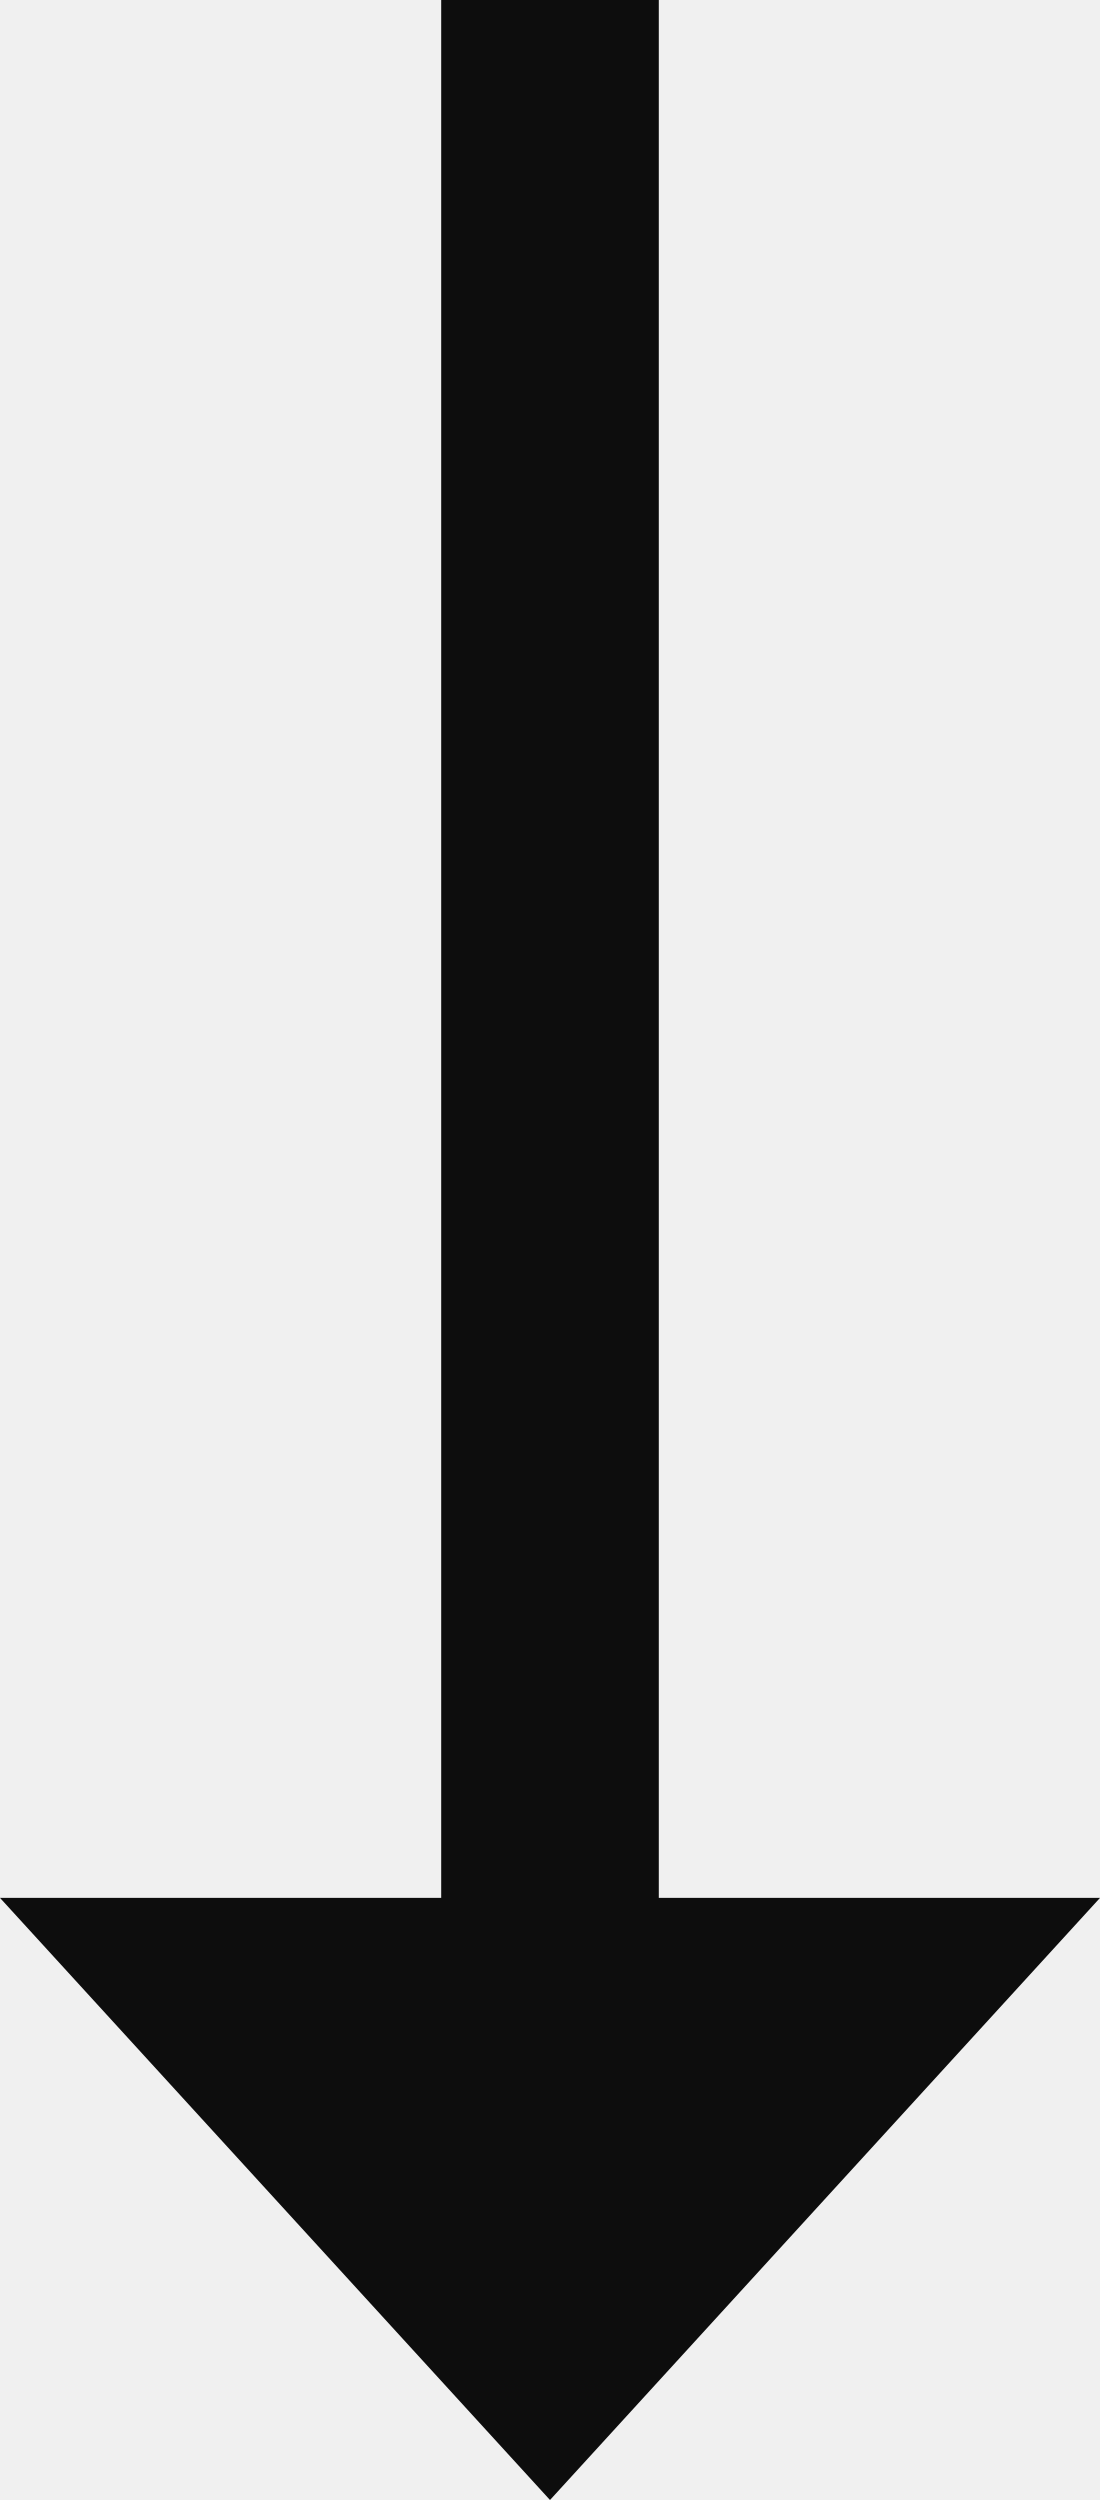
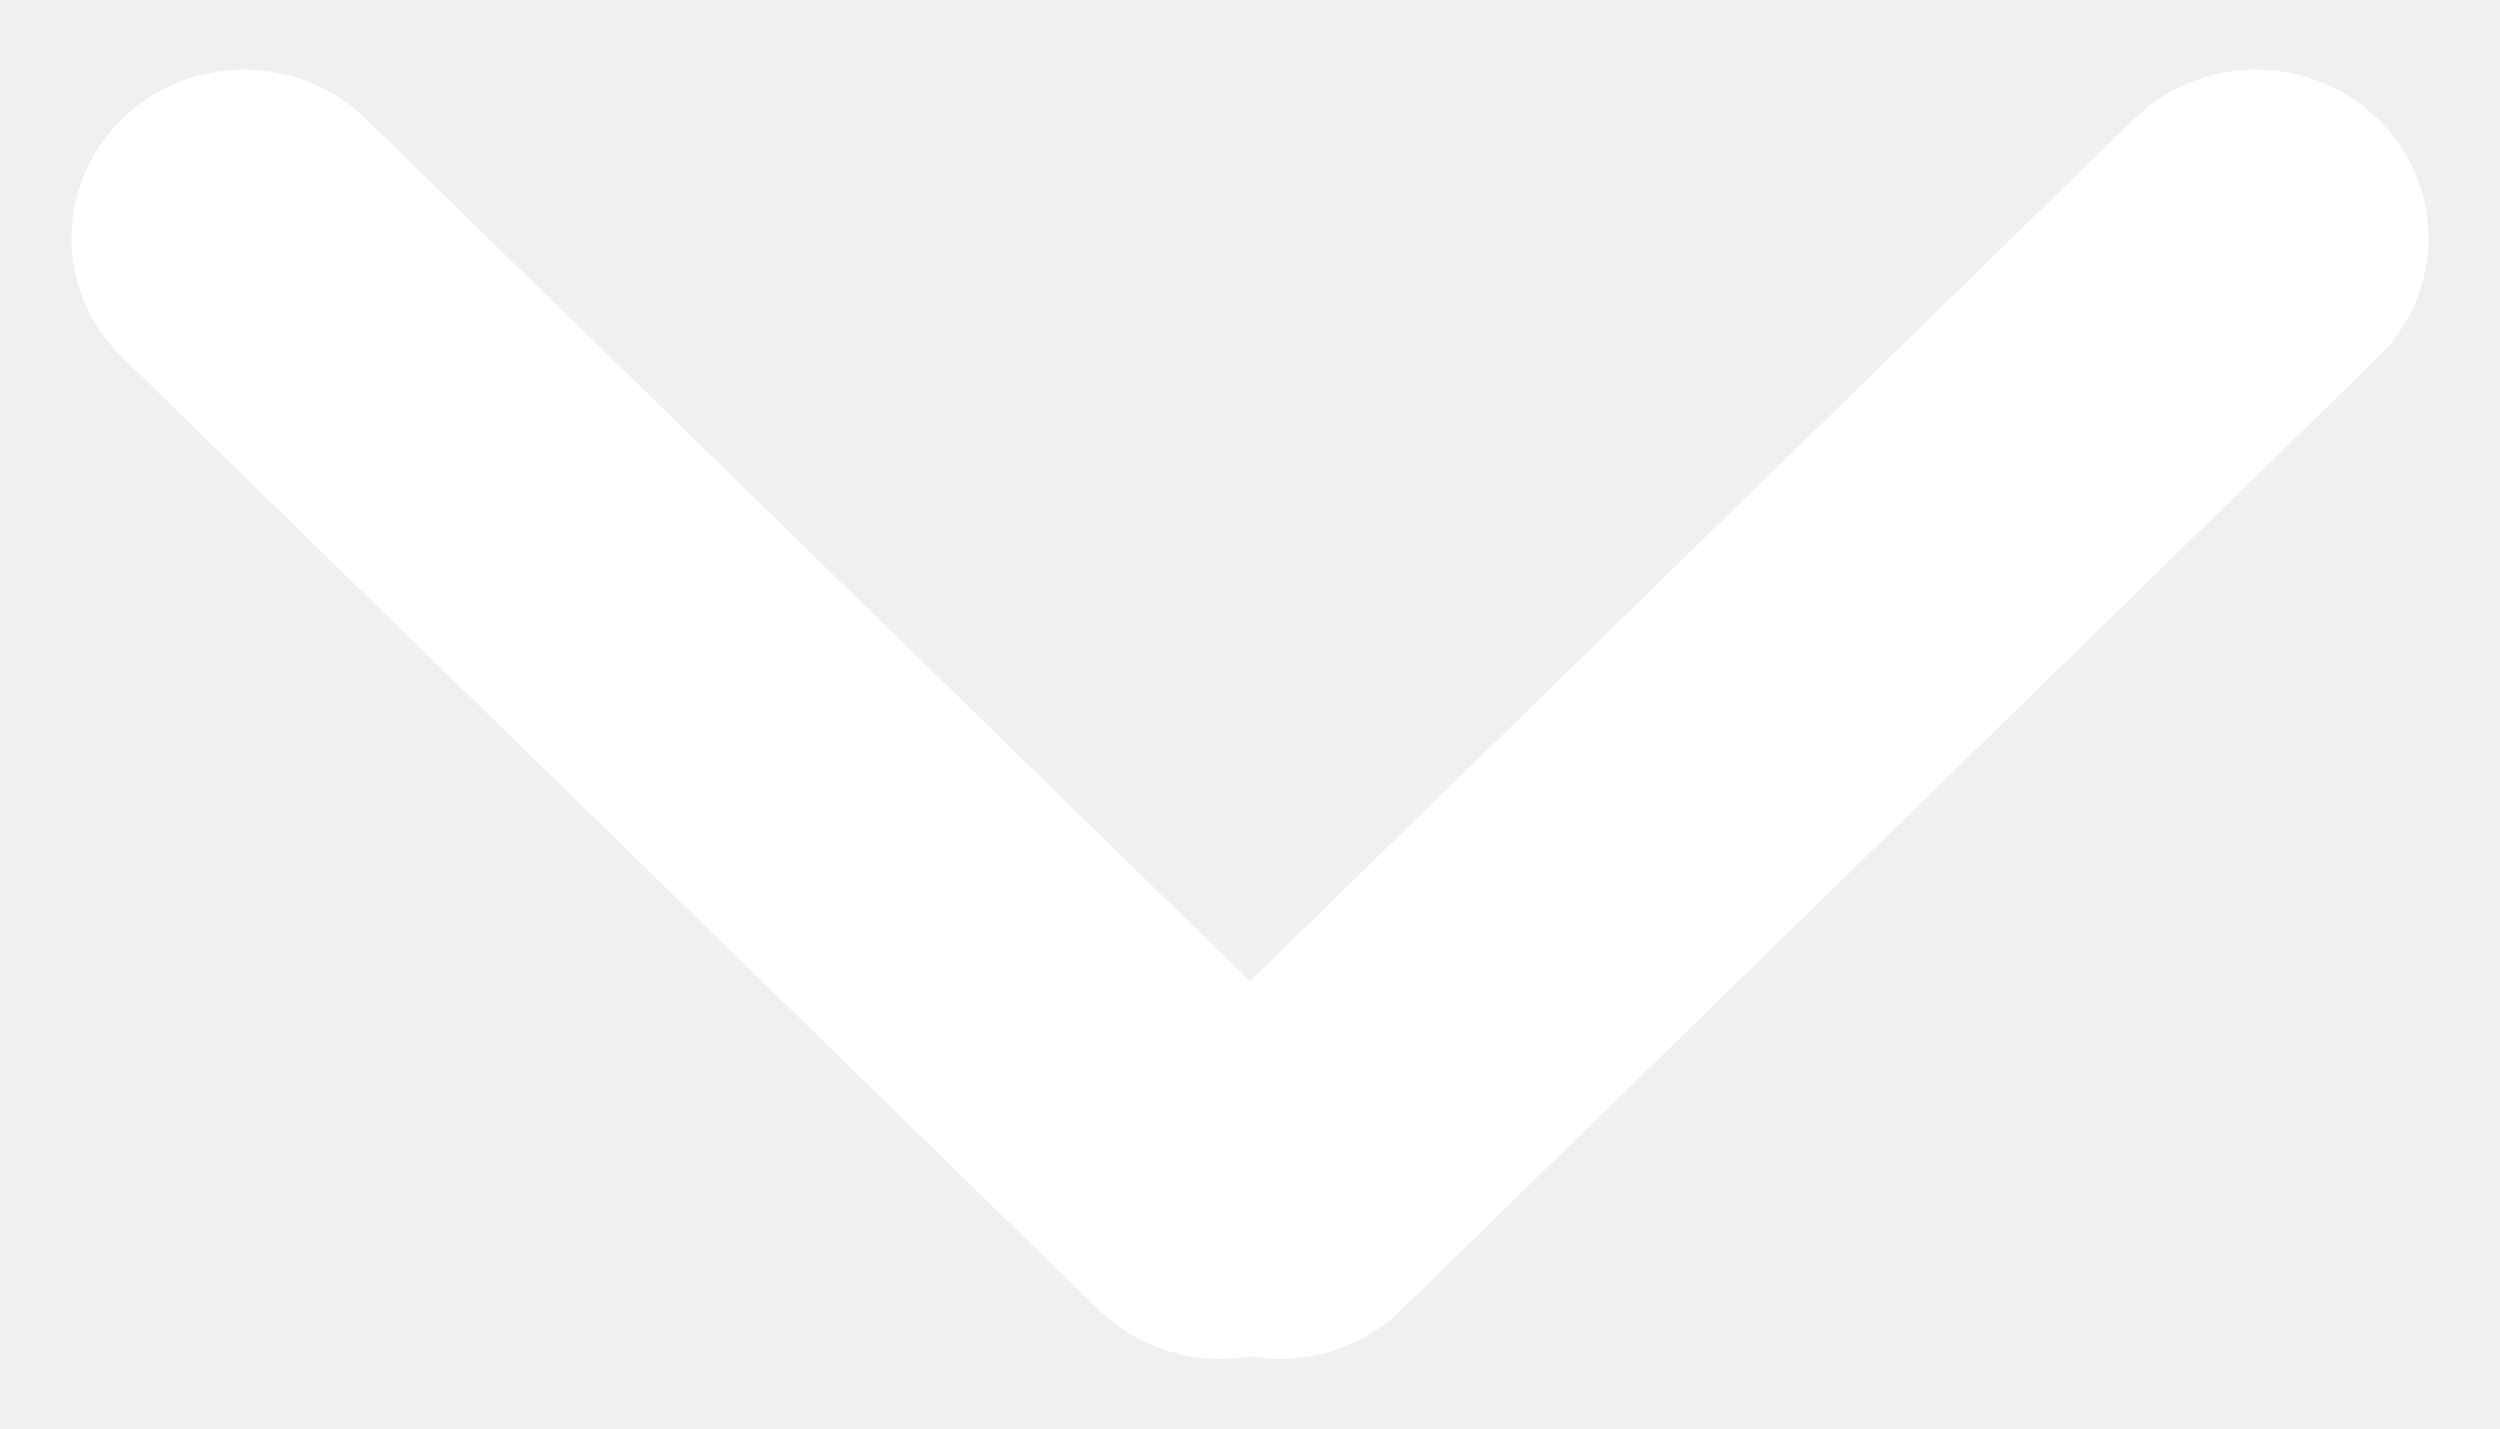
- <svg xmlns="http://www.w3.org/2000/svg" width="11" height="25" viewBox="0 0 11 25" fill="none">
-   <path fill-rule="evenodd" clip-rule="evenodd" d="M4.412 0V18.979H0L5.5 25L11 18.979H6.588V0H4.412Z" fill="#0D0D0D" />
+ <svg xmlns="http://www.w3.org/2000/svg" width="14" height="8" viewBox="0 0 14 8" fill="none">
+   <path d="M0.683 0.667C1.061 0.298 1.673 0.298 2.05 0.667L7.518 6C7.895 6.368 7.895 6.965 7.518 7.333C7.14 7.702 6.528 7.702 6.151 7.333L0.683 2C0.306 1.632 0.306 1.035 0.683 0.667Z" fill="white" />
+   <path d="M13.317 0.667C12.939 0.298 12.327 0.298 11.95 0.667L6.482 6C6.105 6.368 6.105 6.965 6.482 7.333C6.86 7.702 7.472 7.702 7.849 7.333L13.317 2C13.694 1.632 13.694 1.035 13.317 0.667Z" fill="white" />
</svg>
